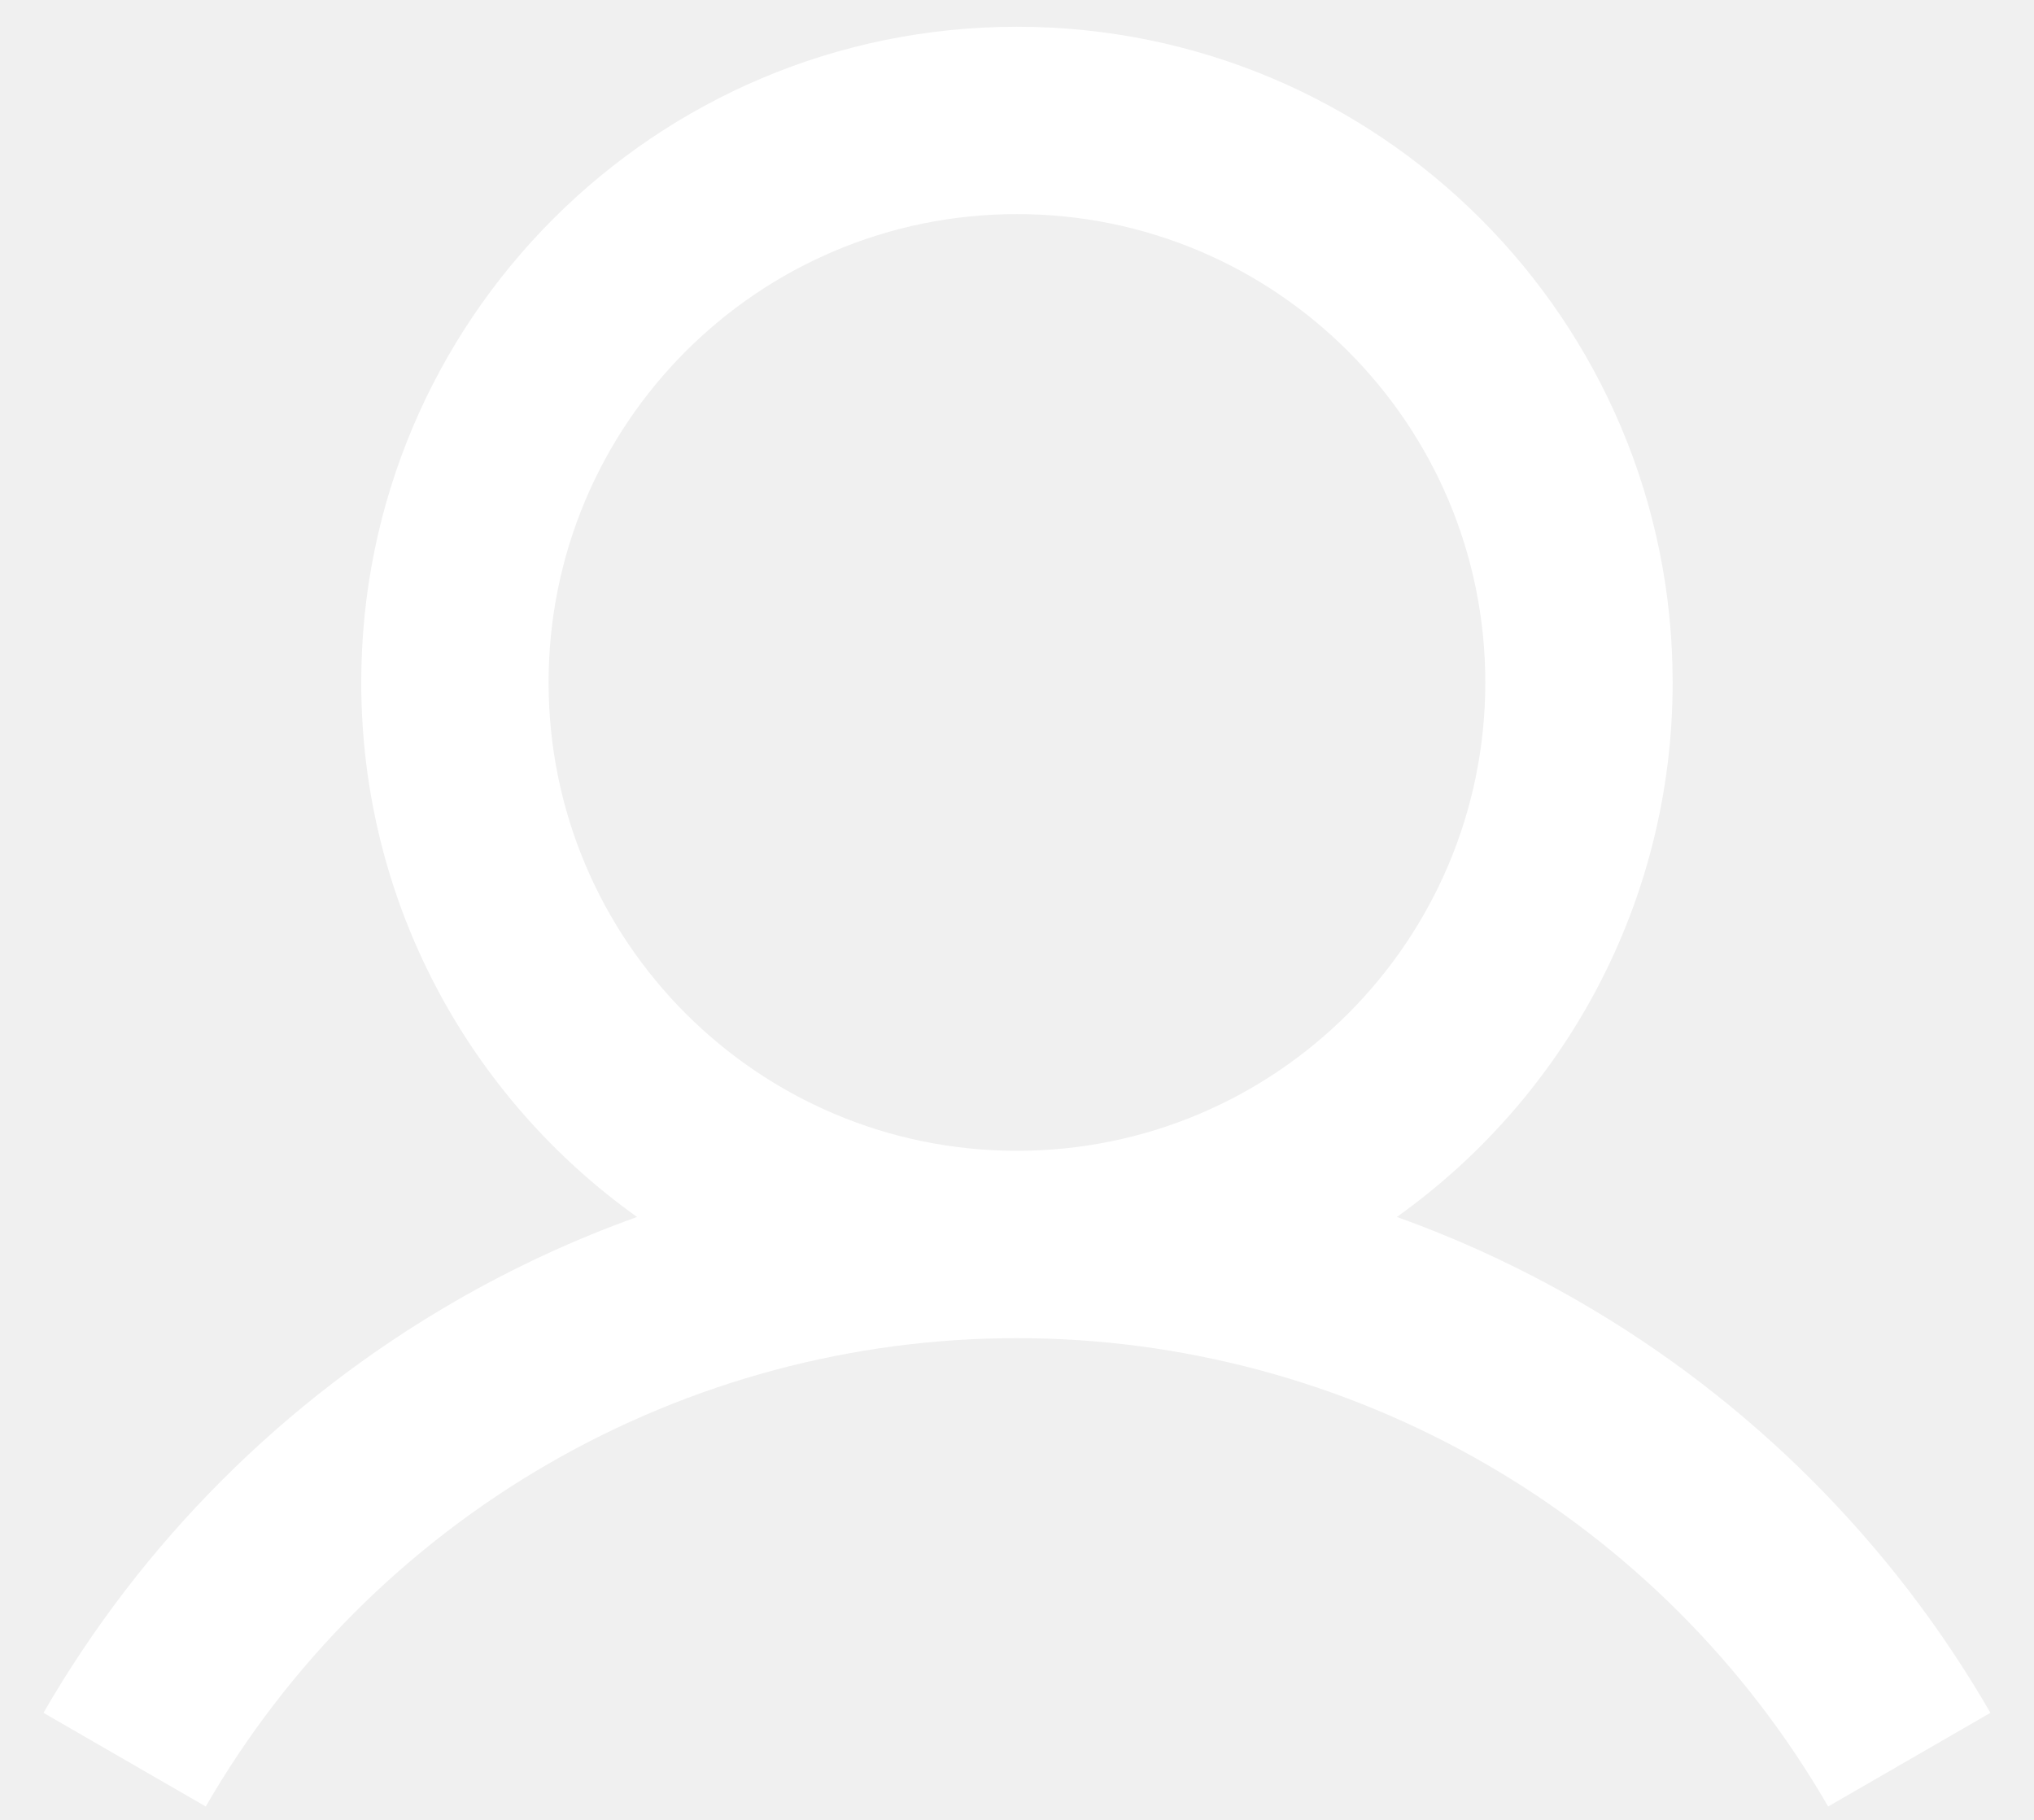
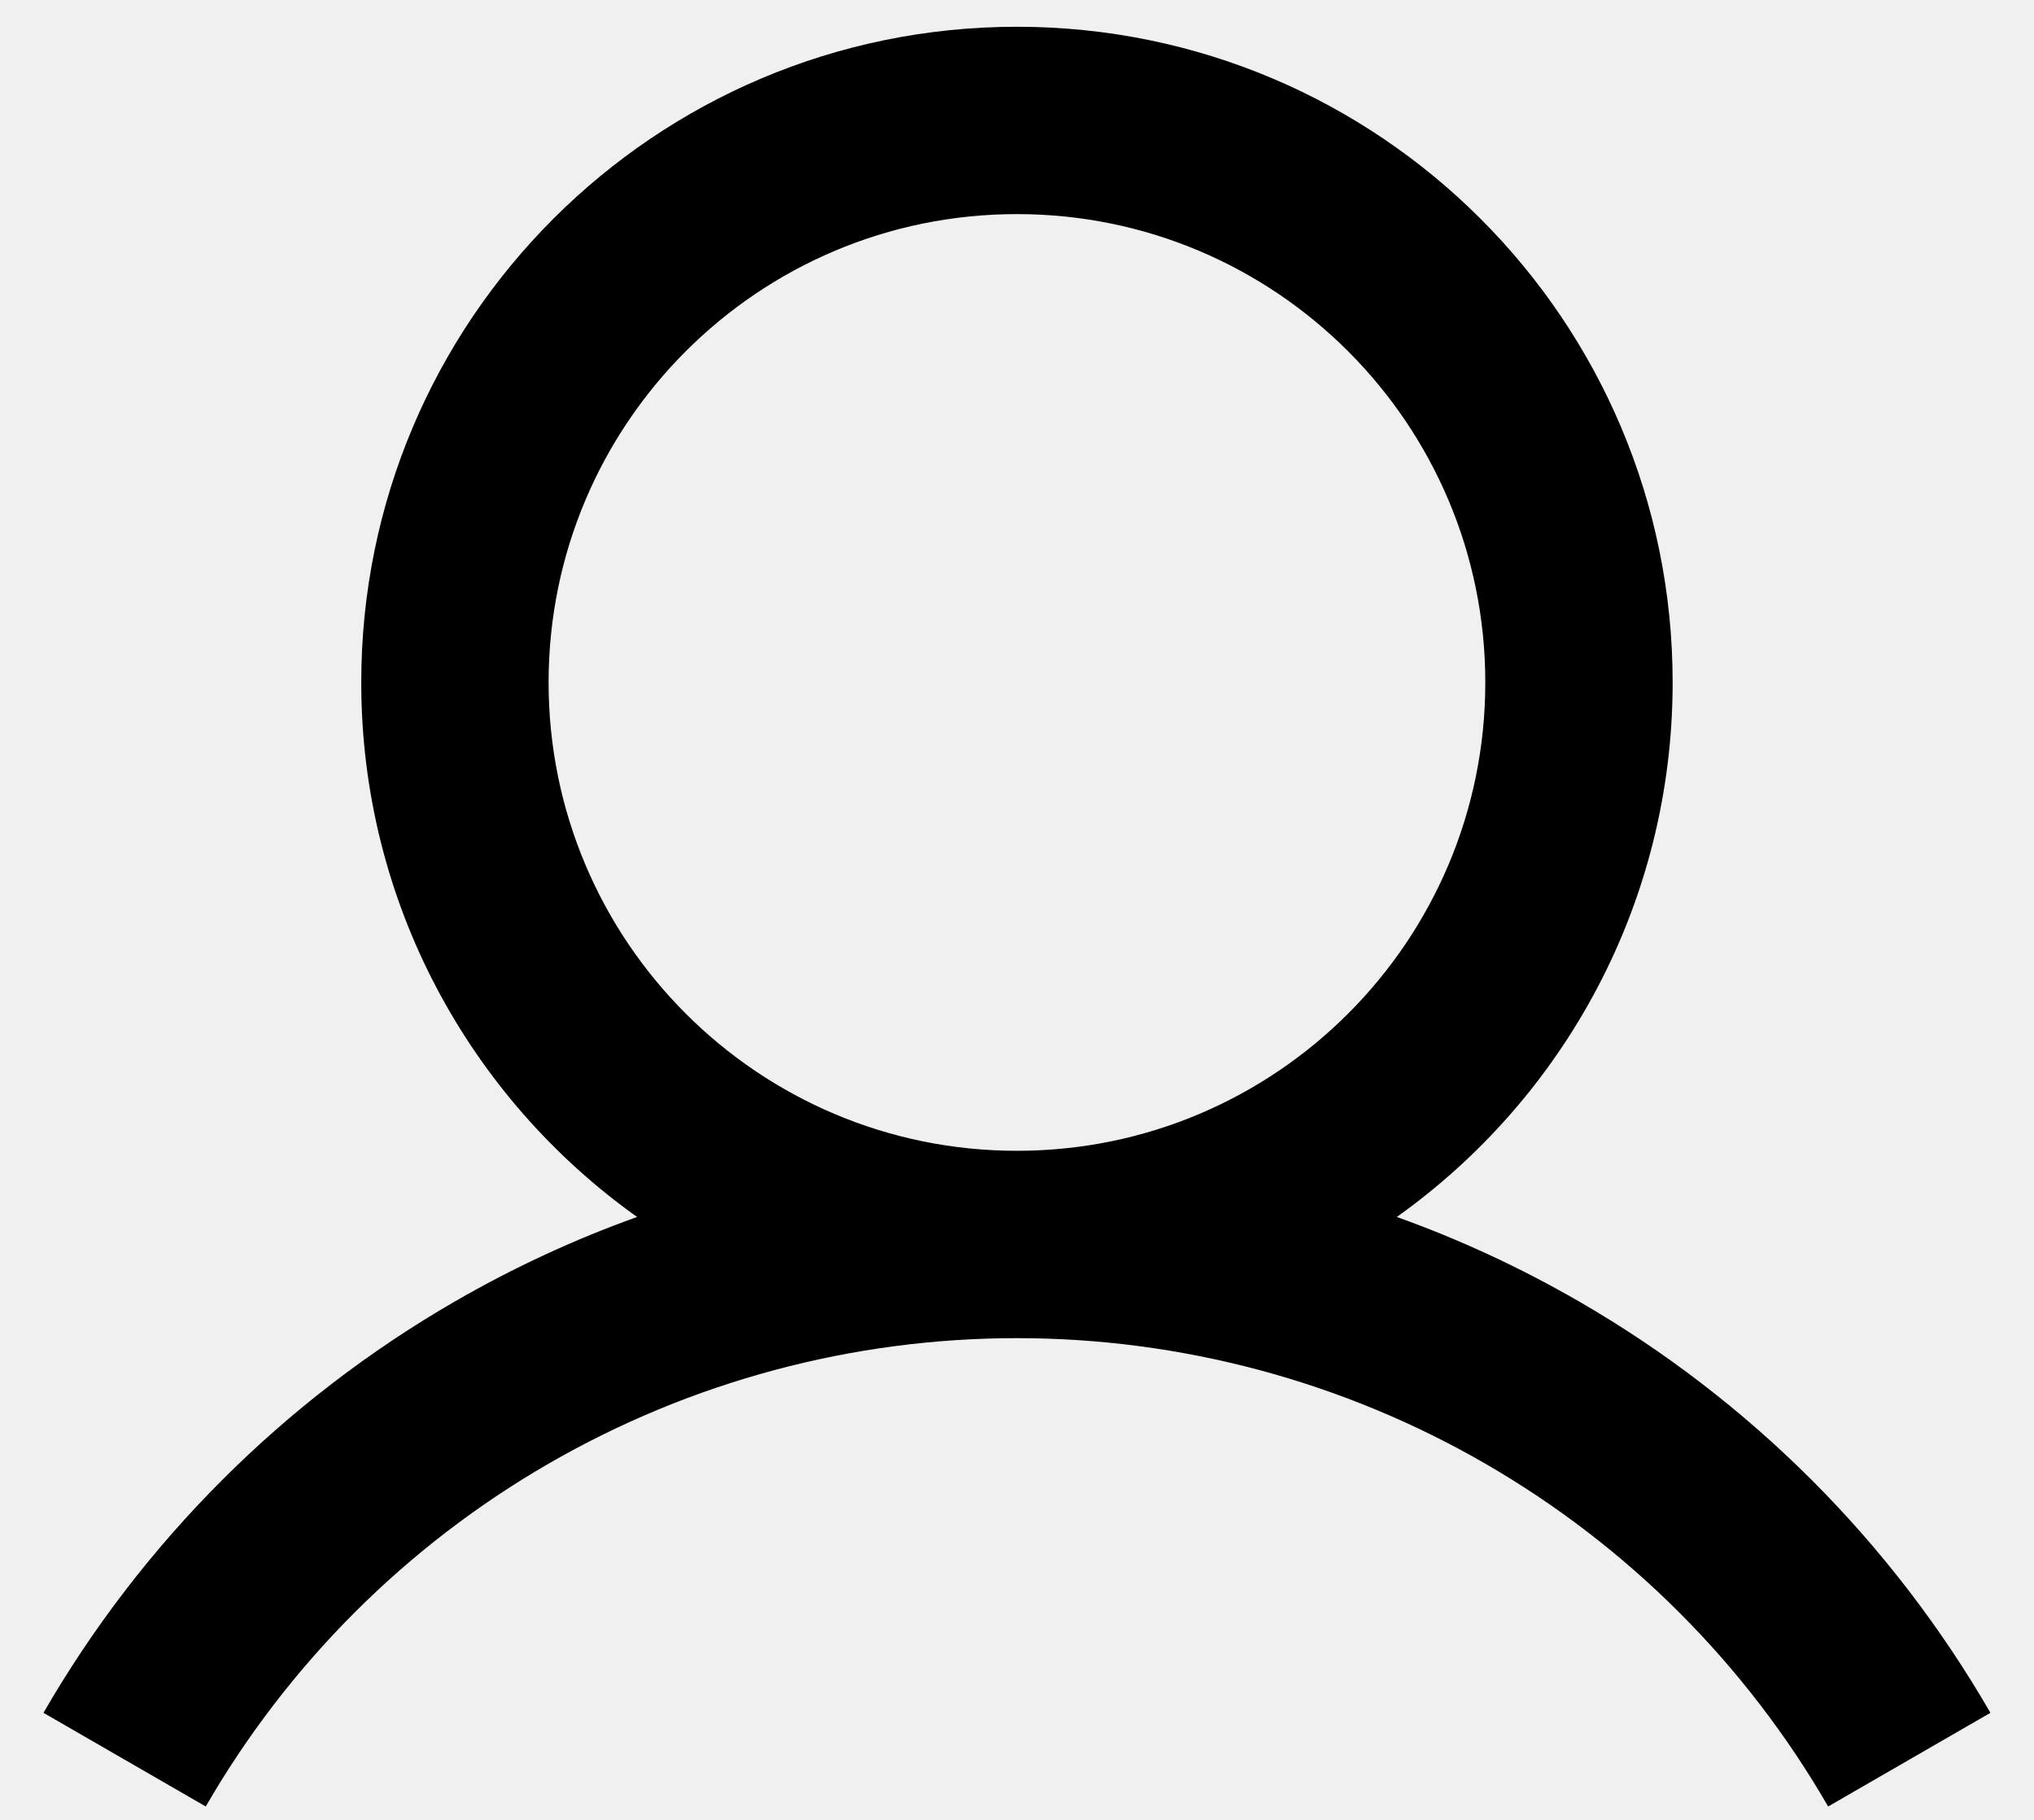
<svg xmlns="http://www.w3.org/2000/svg" width="38" height="34" viewBox="0 0 38 34" fill="none">
-   <path fill-rule="evenodd" clip-rule="evenodd" d="M18.999 0.5C12.233 0.5 6.749 5.985 6.749 12.75C6.749 16.87 8.783 20.515 11.902 22.736C10.727 23.157 9.588 23.685 8.499 24.314C5.307 26.157 2.656 28.808 0.812 32L3.844 33.75C5.38 31.09 7.589 28.881 10.249 27.345C12.909 25.809 15.927 25 18.999 25C22.071 25 25.089 25.809 27.749 27.345C30.409 28.881 32.618 31.09 34.154 33.75L37.186 32C35.342 28.808 32.691 26.157 29.499 24.314C28.41 23.685 27.271 23.157 26.096 22.736C29.215 20.515 31.249 16.87 31.249 12.75C31.249 5.985 25.765 0.5 18.999 0.5ZM10.249 12.75C10.249 7.918 14.166 4 18.999 4C23.831 4 27.749 7.918 27.749 12.75C27.749 17.582 23.831 21.5 18.999 21.5C14.166 21.5 10.249 17.582 10.249 12.75Z" fill="white" />
+   <path fill-rule="evenodd" clip-rule="evenodd" d="M18.999 0.5C12.233 0.5 6.749 5.985 6.749 12.75C6.749 16.87 8.783 20.515 11.902 22.736C10.727 23.157 9.588 23.685 8.499 24.314C5.307 26.157 2.656 28.808 0.812 32L3.844 33.75C5.38 31.09 7.589 28.881 10.249 27.345C12.909 25.809 15.927 25 18.999 25C22.071 25 25.089 25.809 27.749 27.345C30.409 28.881 32.618 31.09 34.154 33.75L37.186 32C35.342 28.808 32.691 26.157 29.499 24.314C28.41 23.685 27.271 23.157 26.096 22.736C29.215 20.515 31.249 16.87 31.249 12.75C31.249 5.985 25.765 0.5 18.999 0.5ZM10.249 12.75C10.249 7.918 14.166 4 18.999 4C23.831 4 27.749 7.918 27.749 12.75C27.749 17.582 23.831 21.5 18.999 21.5C14.166 21.5 10.249 17.582 10.249 12.75Z" fill="currentColor" />
</svg>
